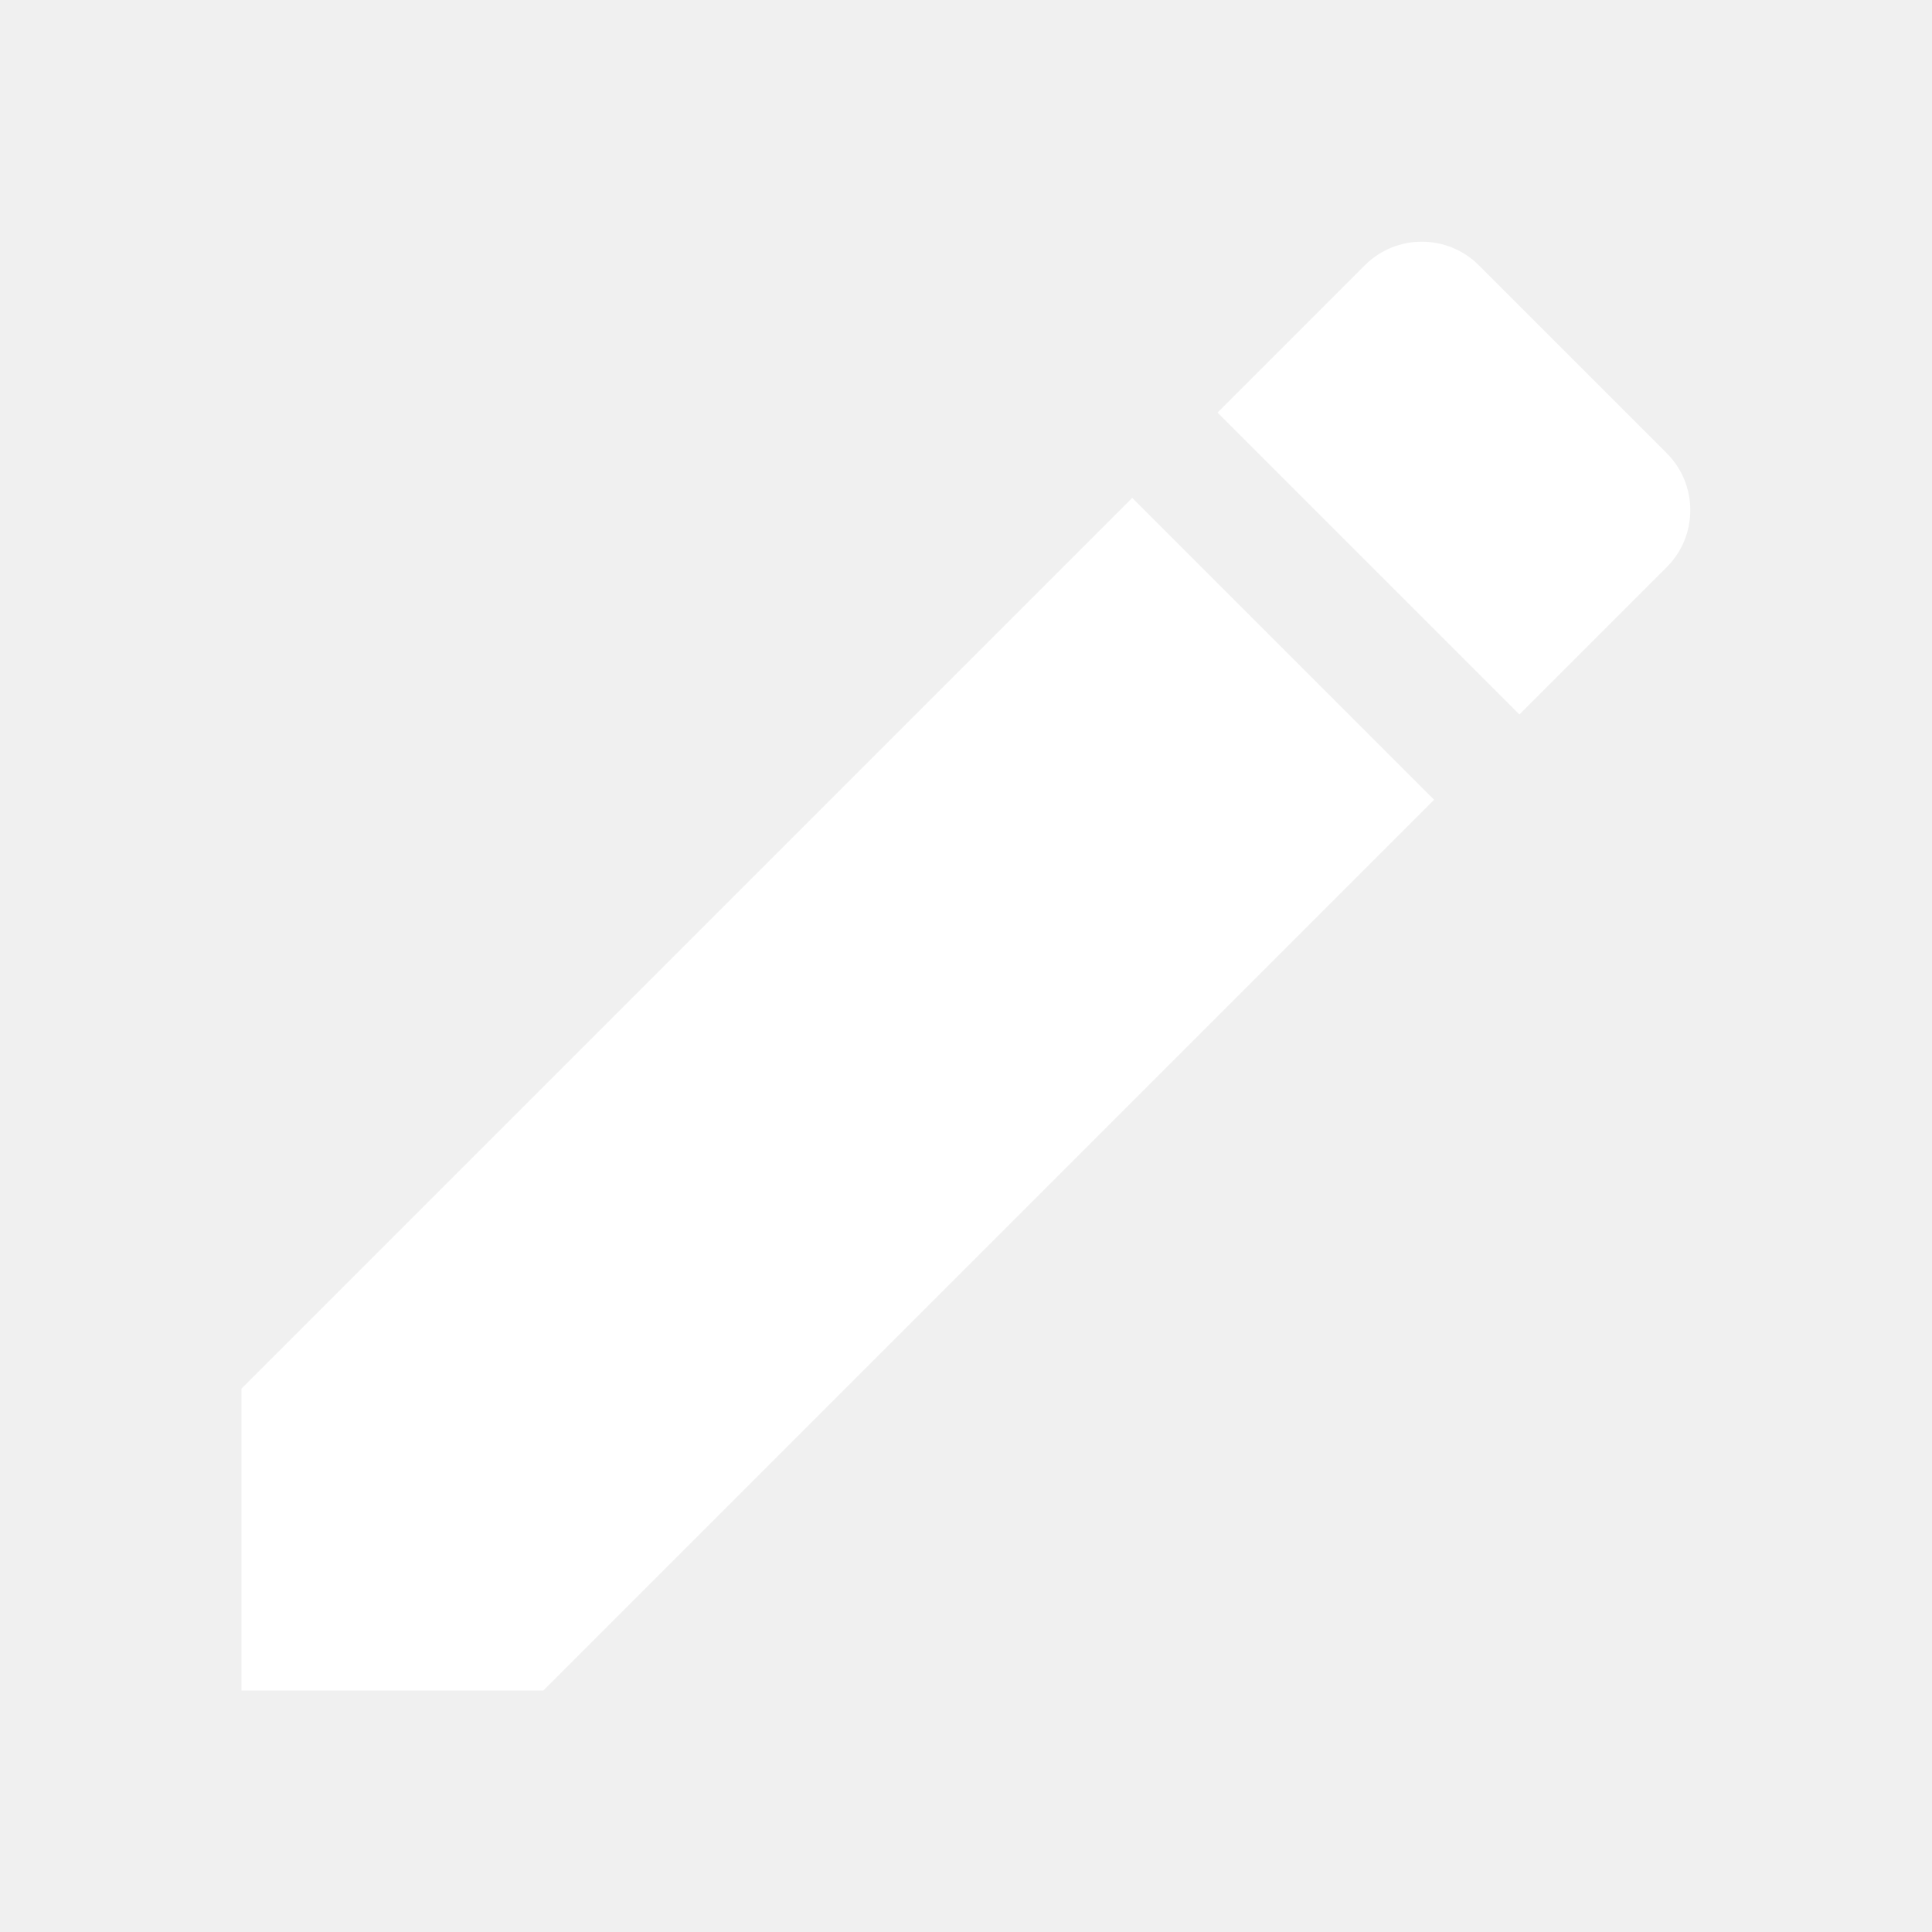
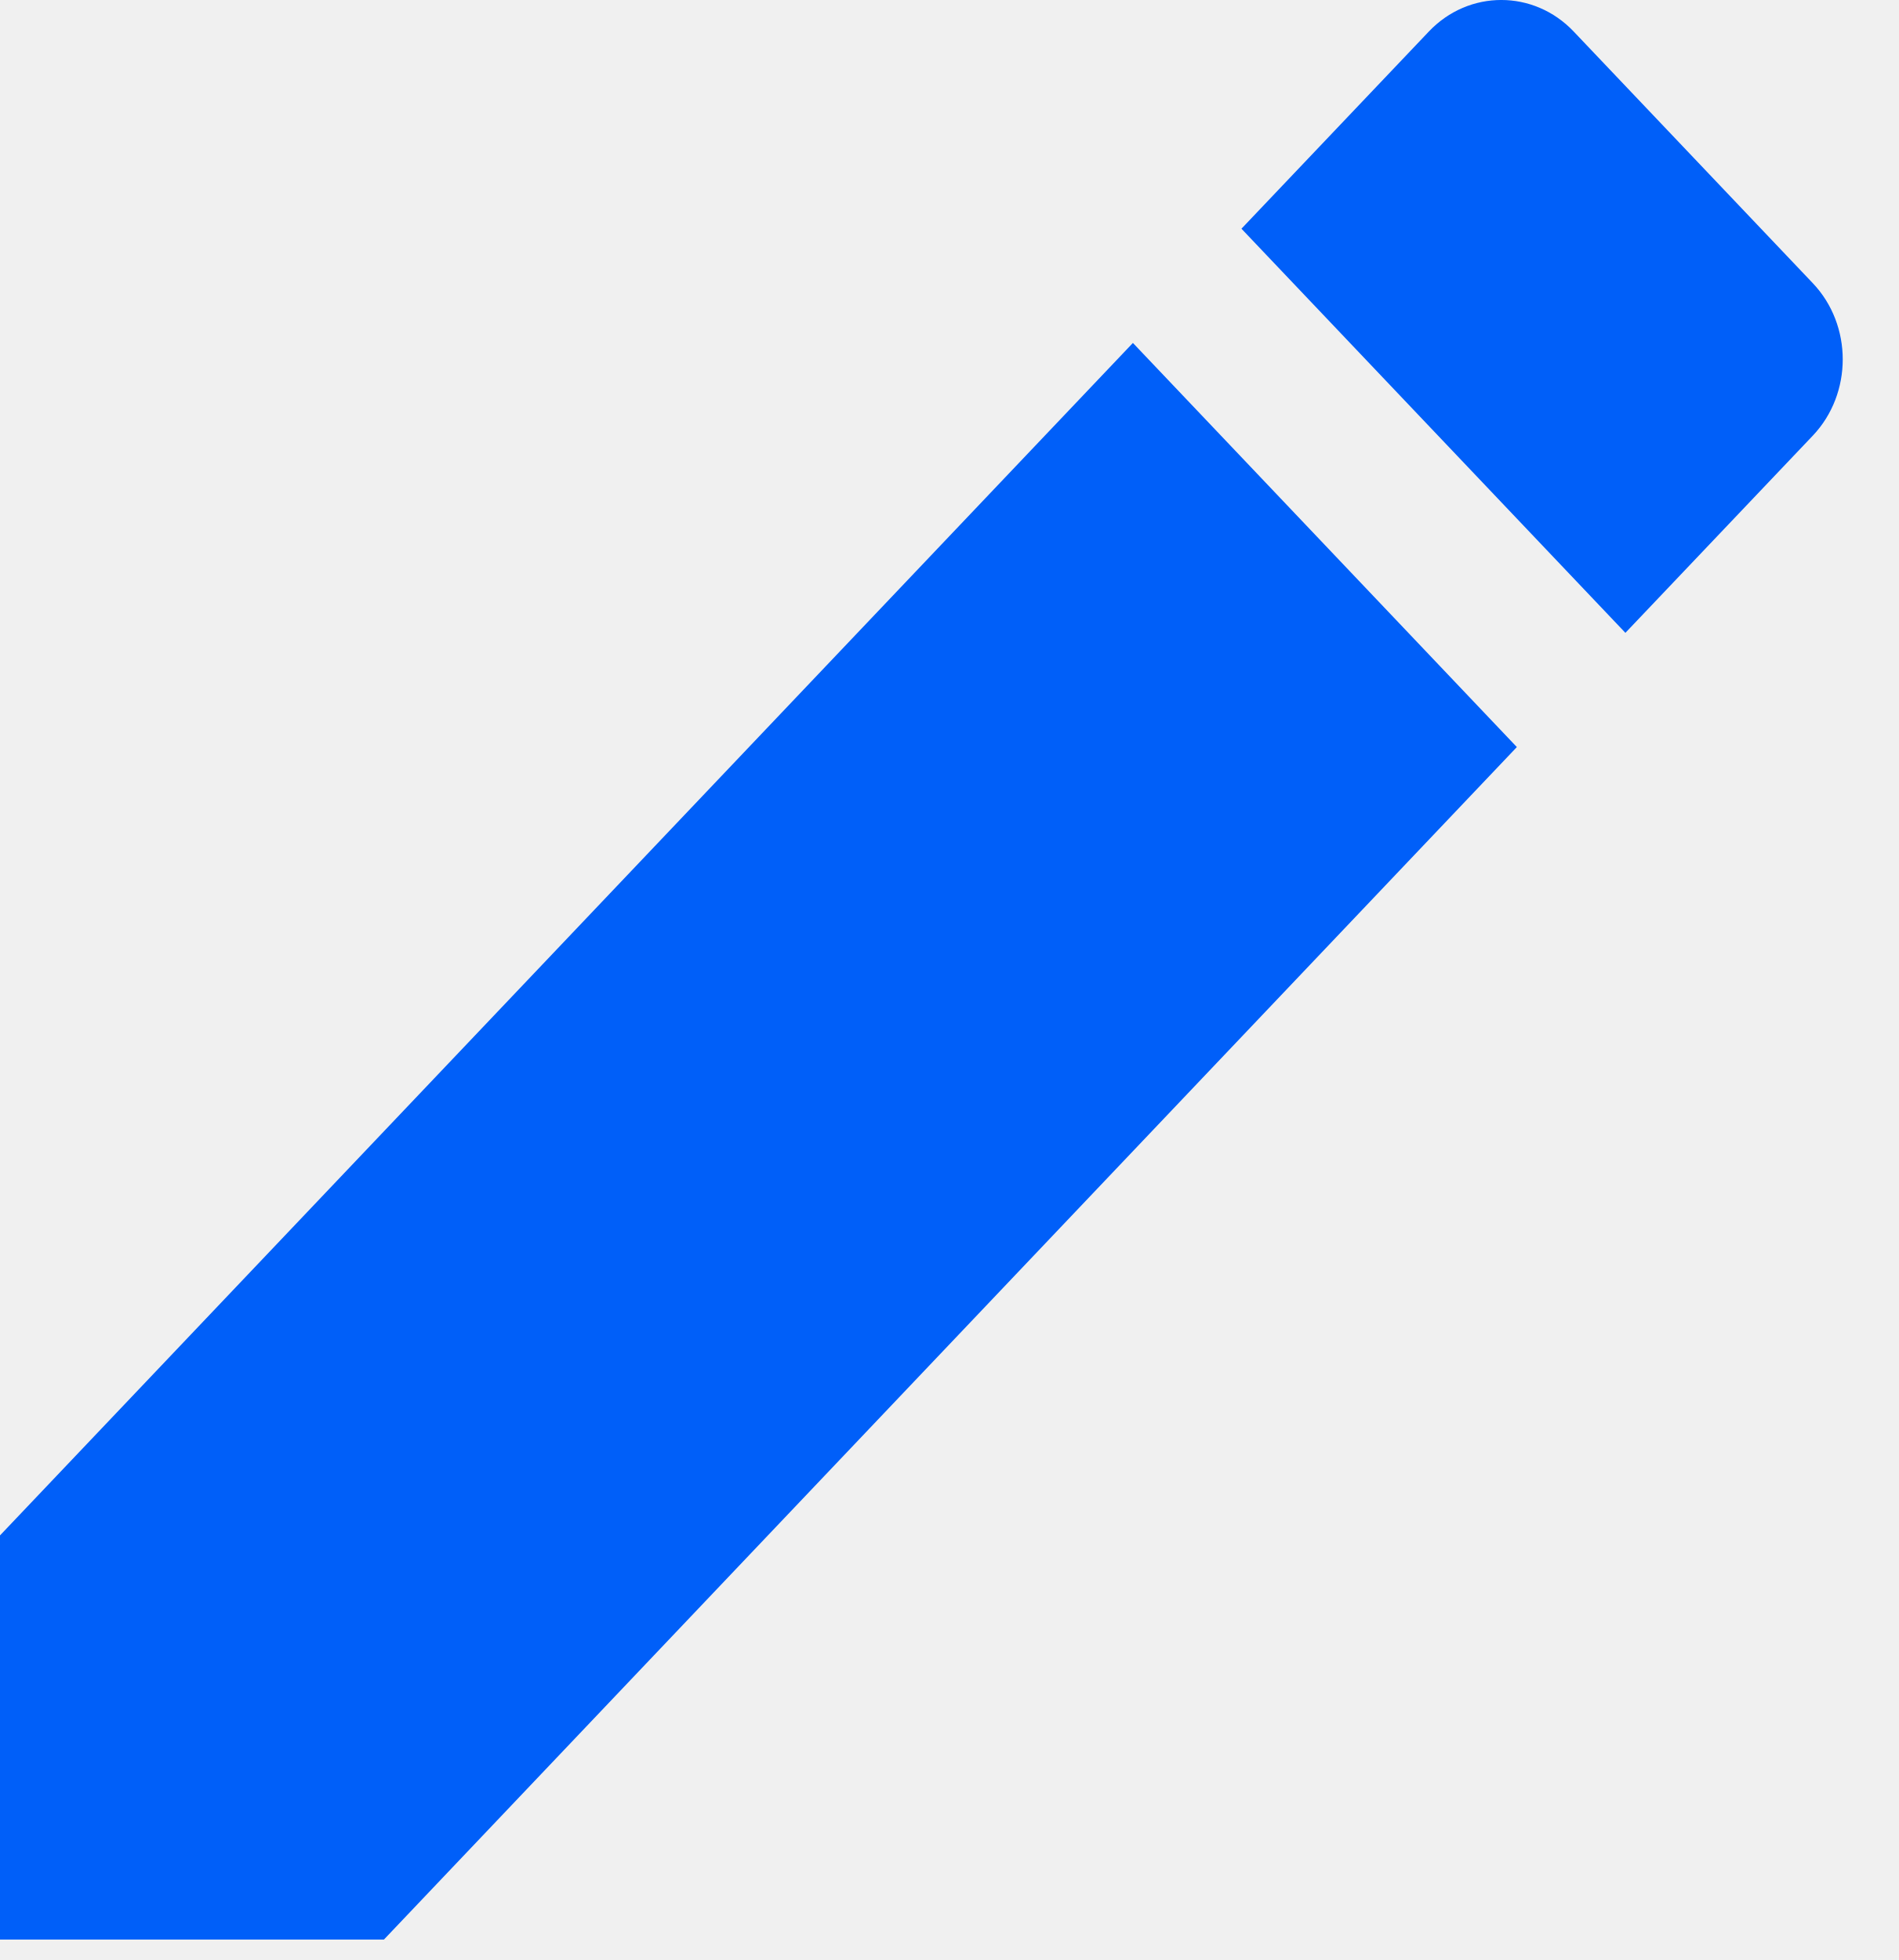
- <svg xmlns="http://www.w3.org/2000/svg" width="24" height="24" viewBox="0 0 24 24" fill="none">
-   <path d="M3 17.25V21H6.75L17.815 9.935L14.065 6.185L3 17.25ZM20.705 7.045C21.095 6.655 21.095 6.02 20.705 5.63L18.37 3.295C17.98 2.905 17.345 2.905 16.955 3.295L15.125 5.125L18.875 8.875L20.705 7.045Z" fill="white" />
+ <svg xmlns="http://www.w3.org/2000/svg" width="31" height="32" viewBox="0 0 31 32" fill="none">
+   <path d="M0 25.068V31.666H6.268L24.763 12.197L18.495 5.599L0 25.068ZM29.594 7.113C30.246 6.426 30.246 5.309 29.594 4.623L25.691 0.515C25.039 -0.172 23.978 -0.172 23.326 0.515L20.267 3.734L26.535 10.332L29.594 7.113Z" fill="#005FF9" />
</svg>
